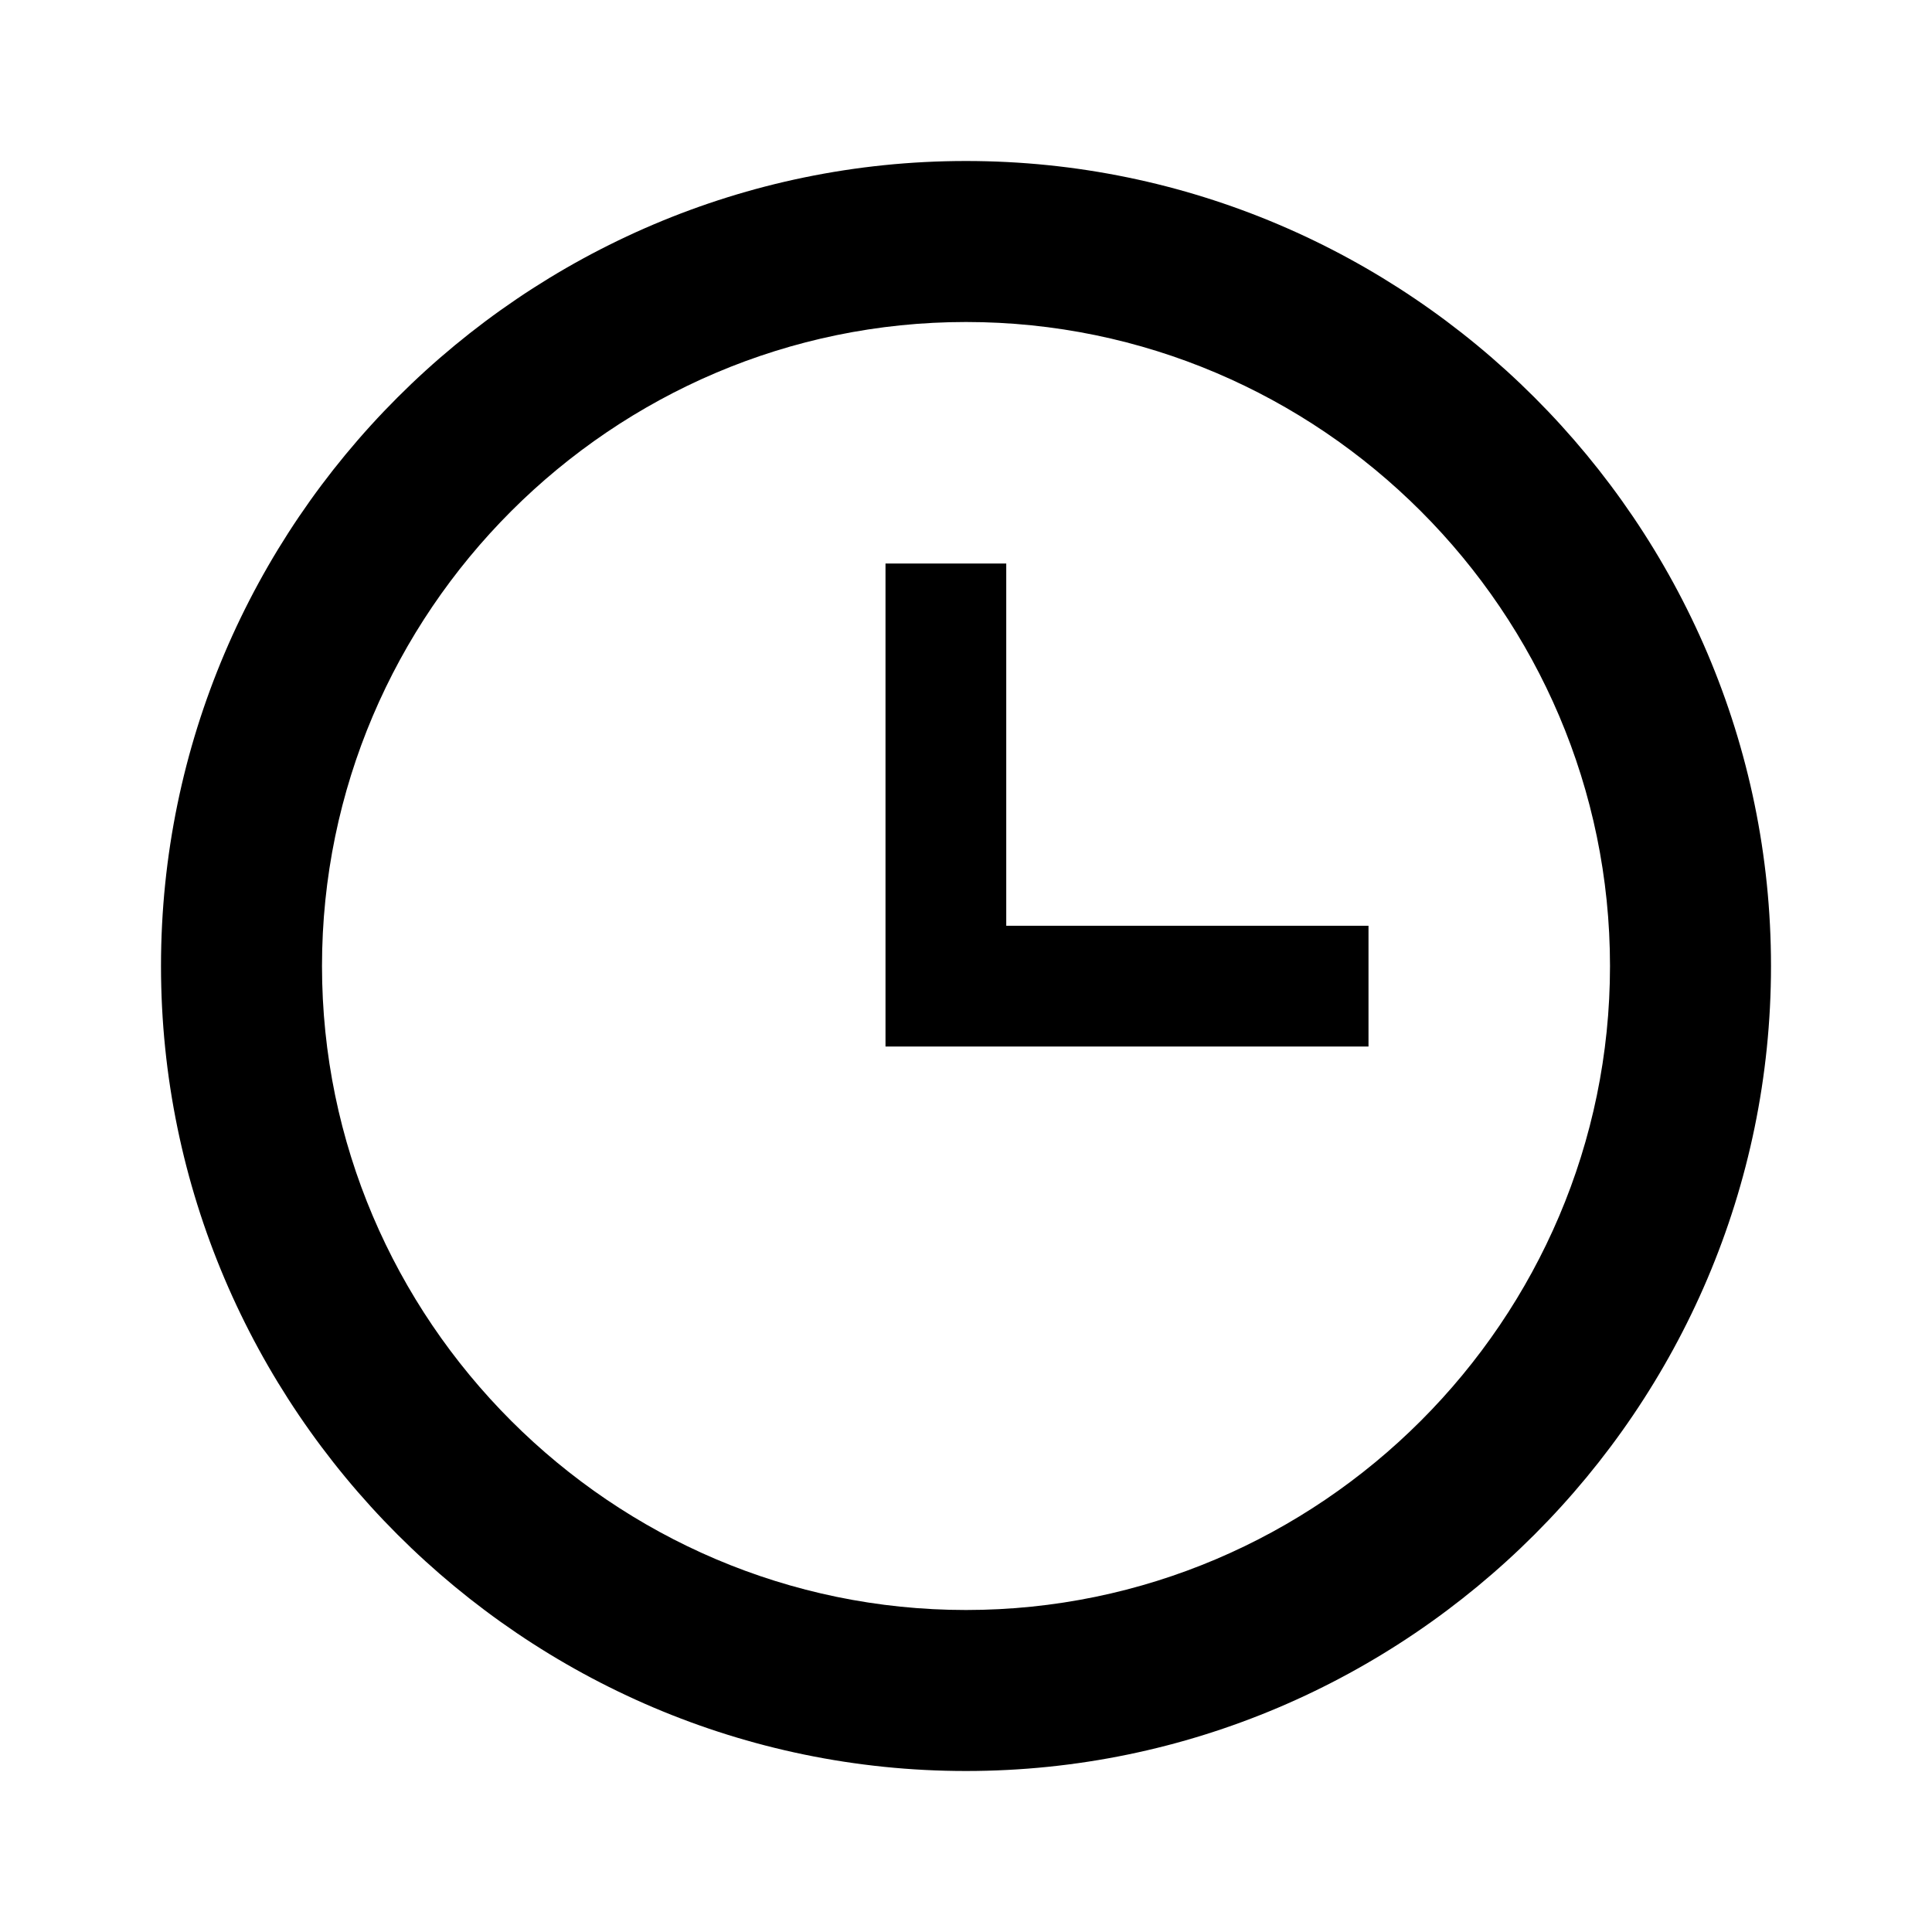
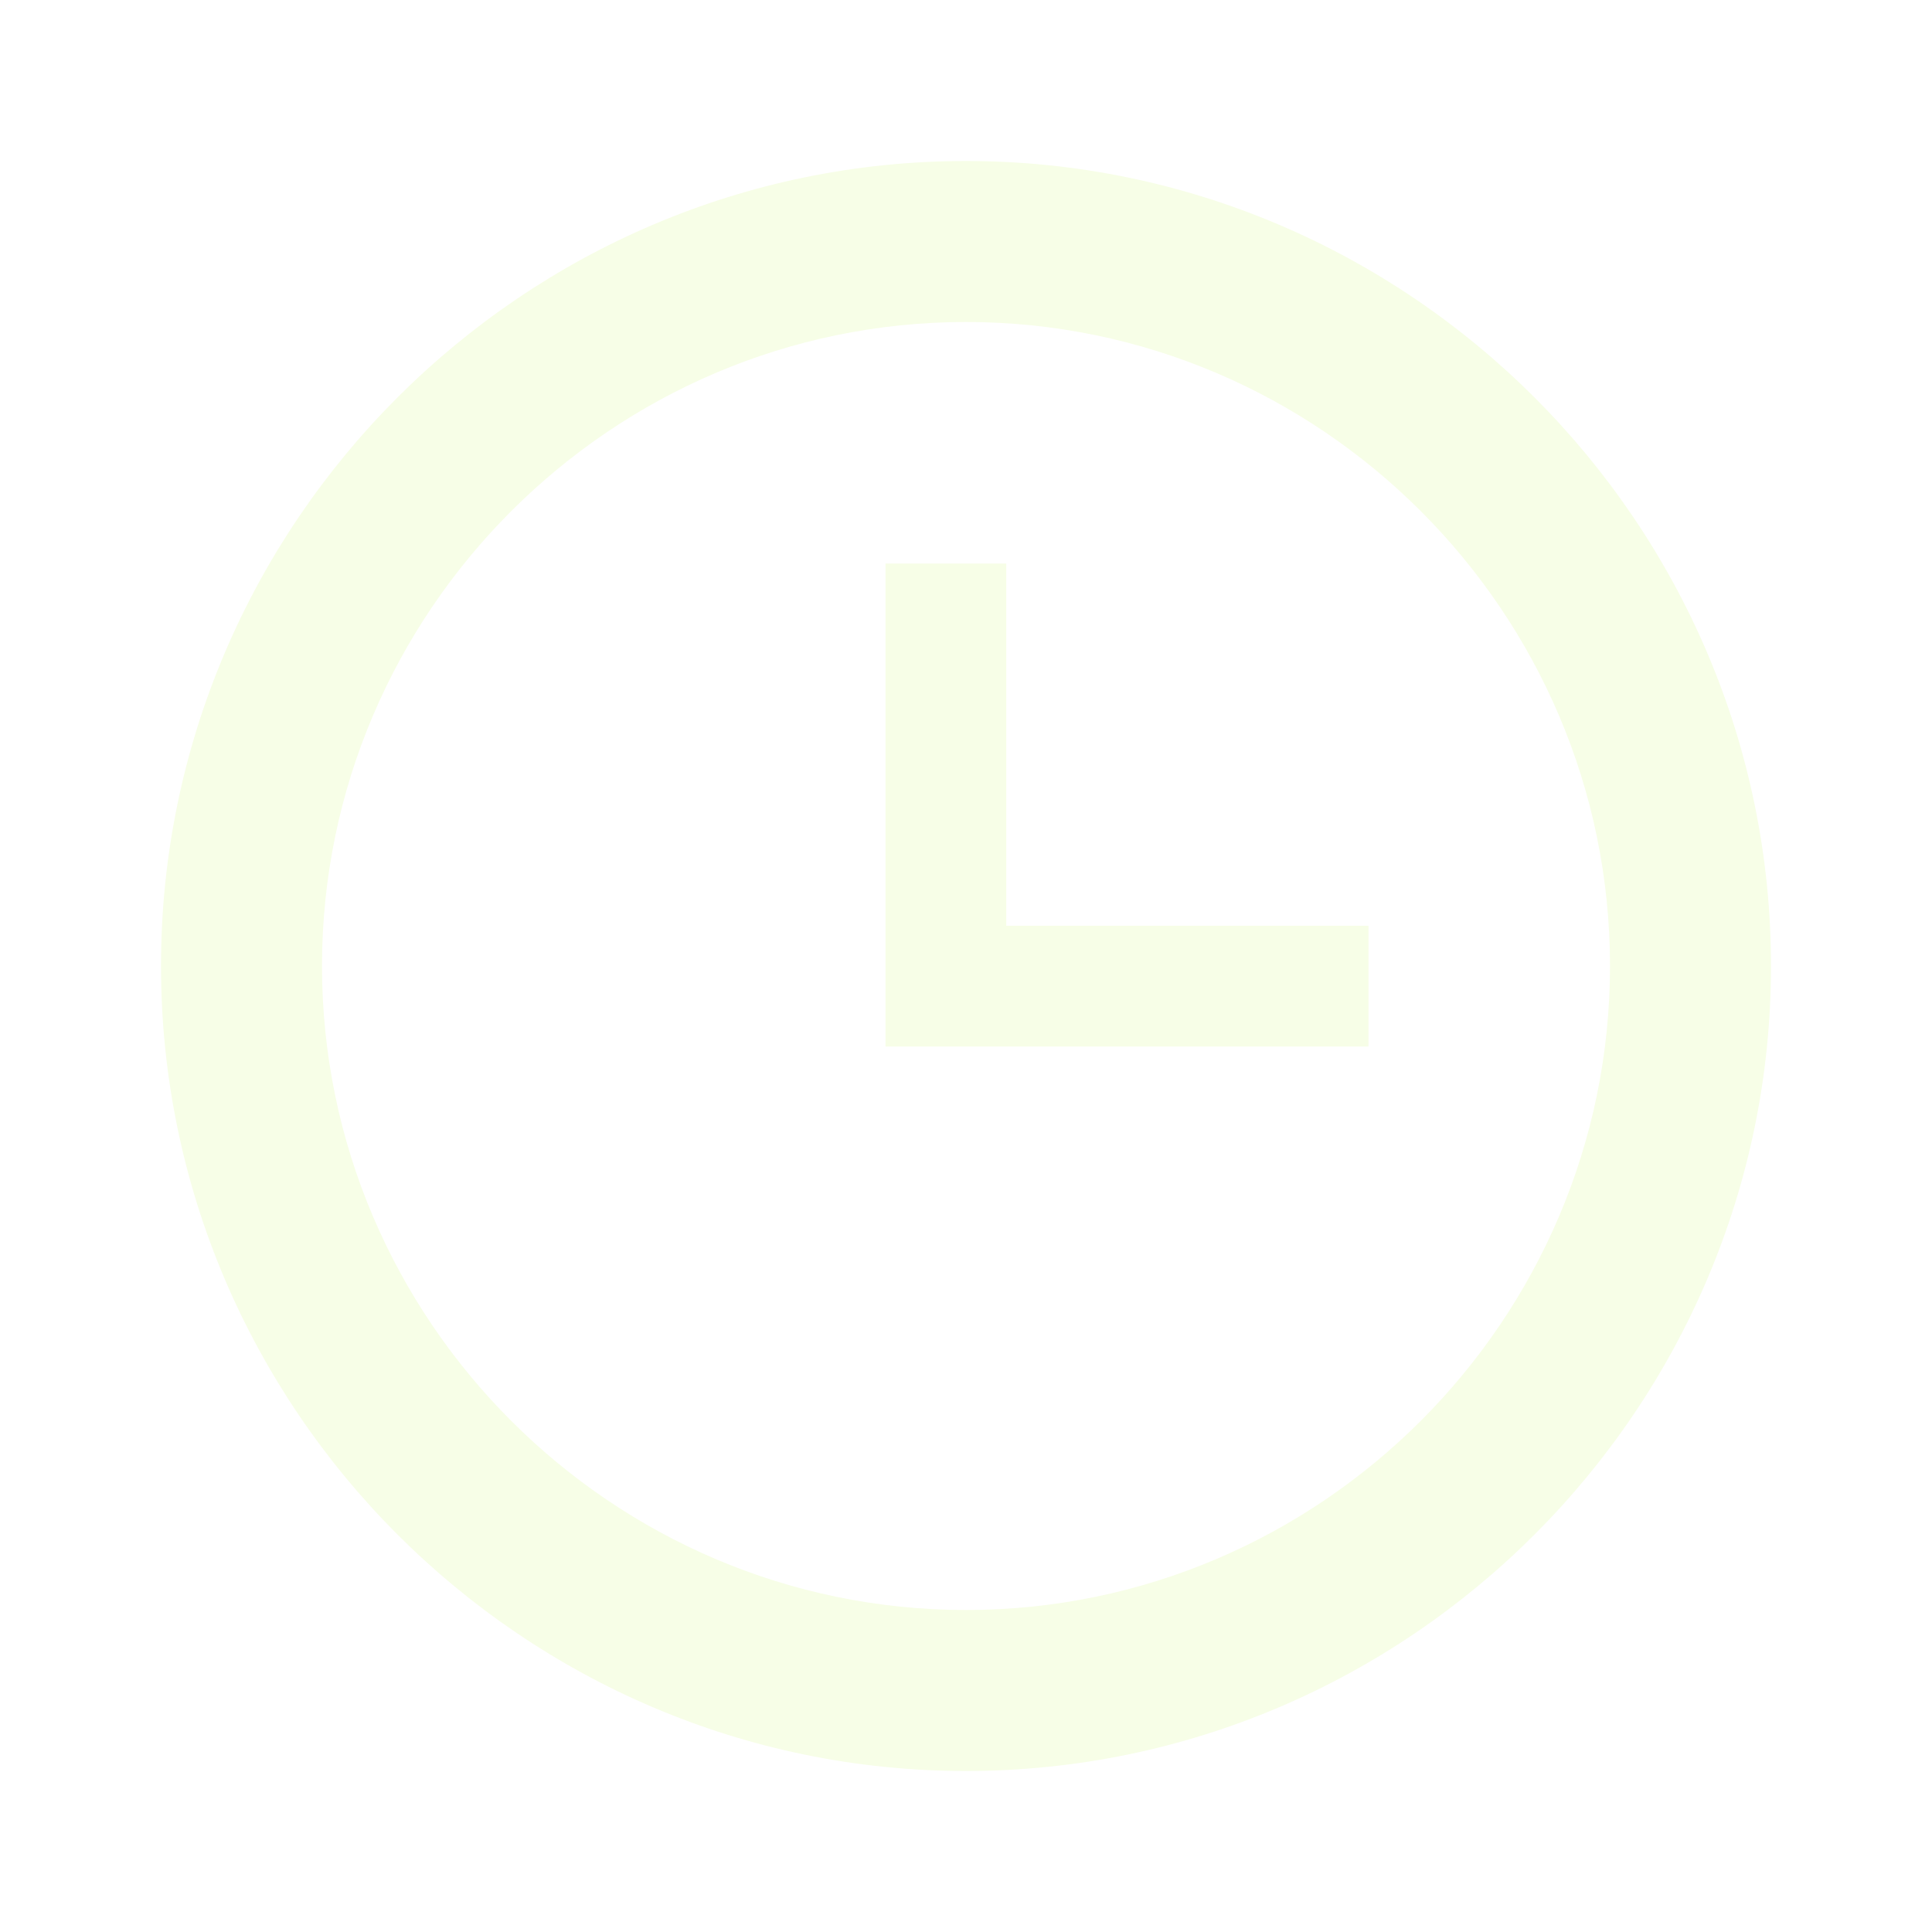
<svg xmlns="http://www.w3.org/2000/svg" viewBox="0 0 24 24">
-   <path d="M12 20C16.4 20 20 16.4 20 12S16.4 4 12 4 4 7.6 4 12 7.6 20 12 20M12 2C17.5 2 22 6.5 22 12S17.5 22 12 22C6.5 22 2 17.5 2 12C2 6.5 6.5 2 12 2M17 11.5V13H11V7H12.5V11.5H17Z" />
+   <path d="M12 20C16.4 20 20 16.4 20 12S16.4 4 12 4 4 7.6 4 12 7.6 20 12 20M12 2C17.5 2 22 6.5 22 12S17.5 22 12 22C6.5 22 2 17.5 2 12C2 6.5 6.5 2 12 2M17 11.5V13H11V7H12.5V11.5H17Z" fill="#f7fee7" />
</svg>
